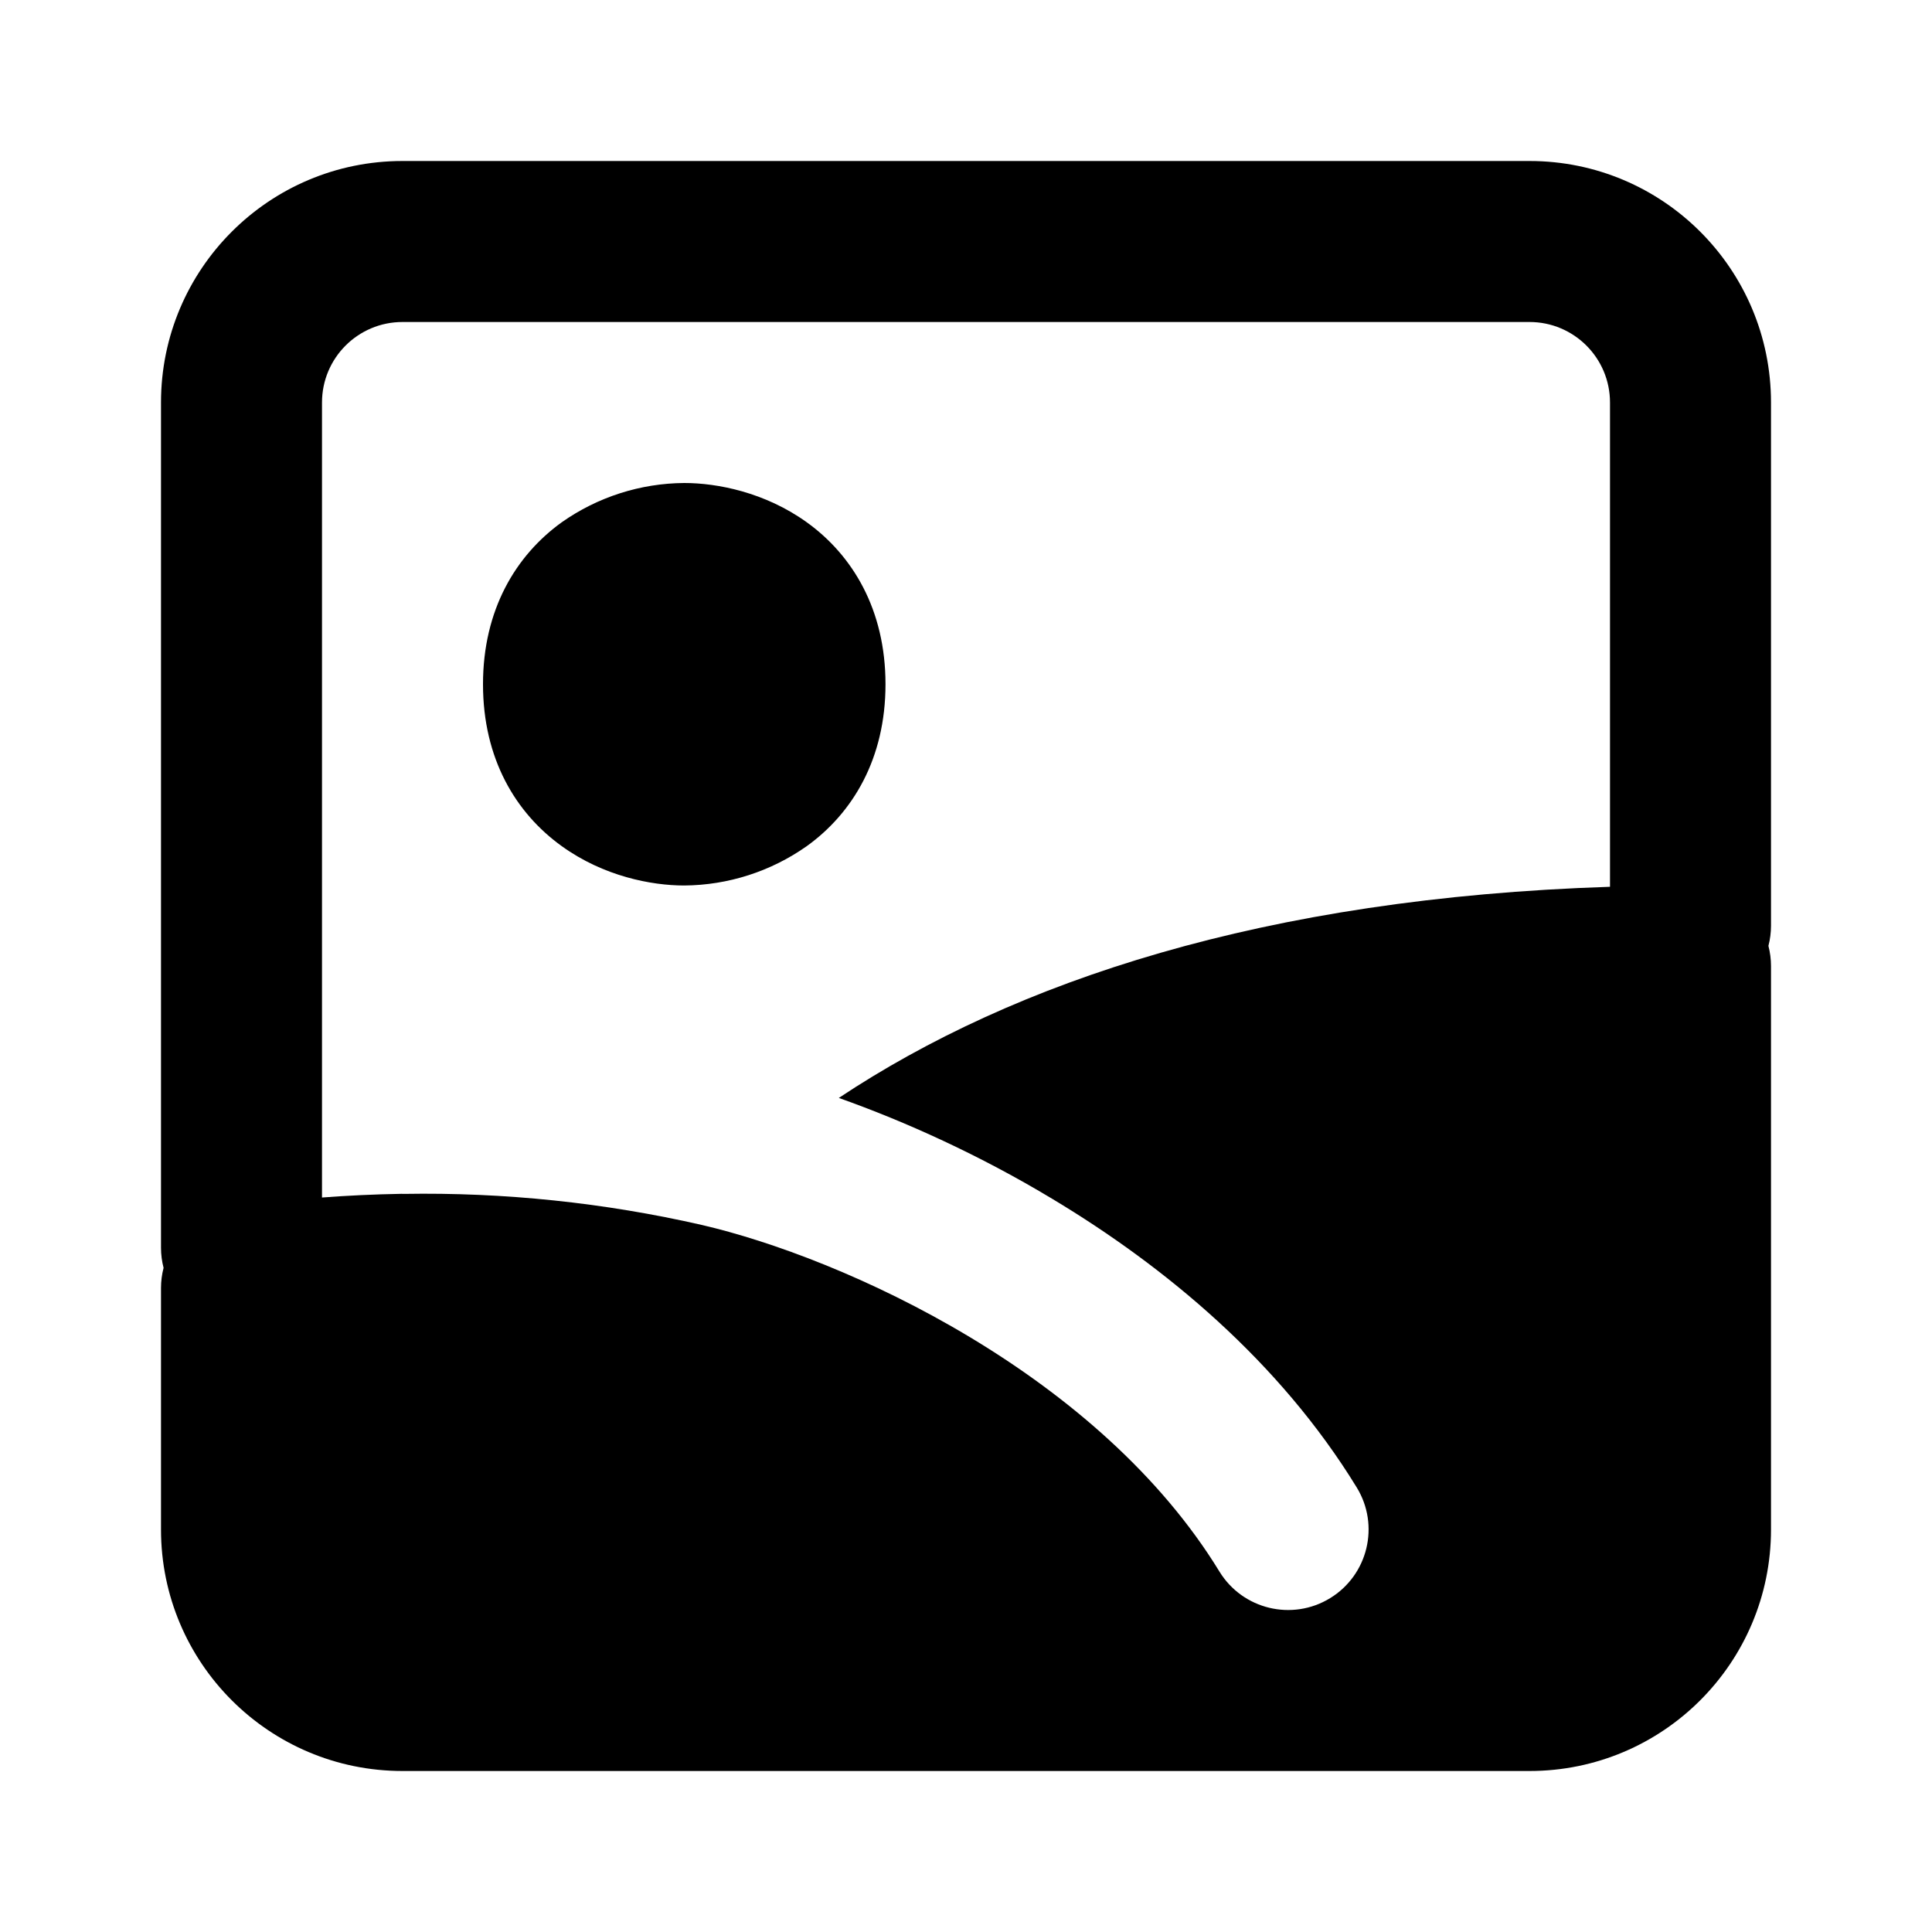
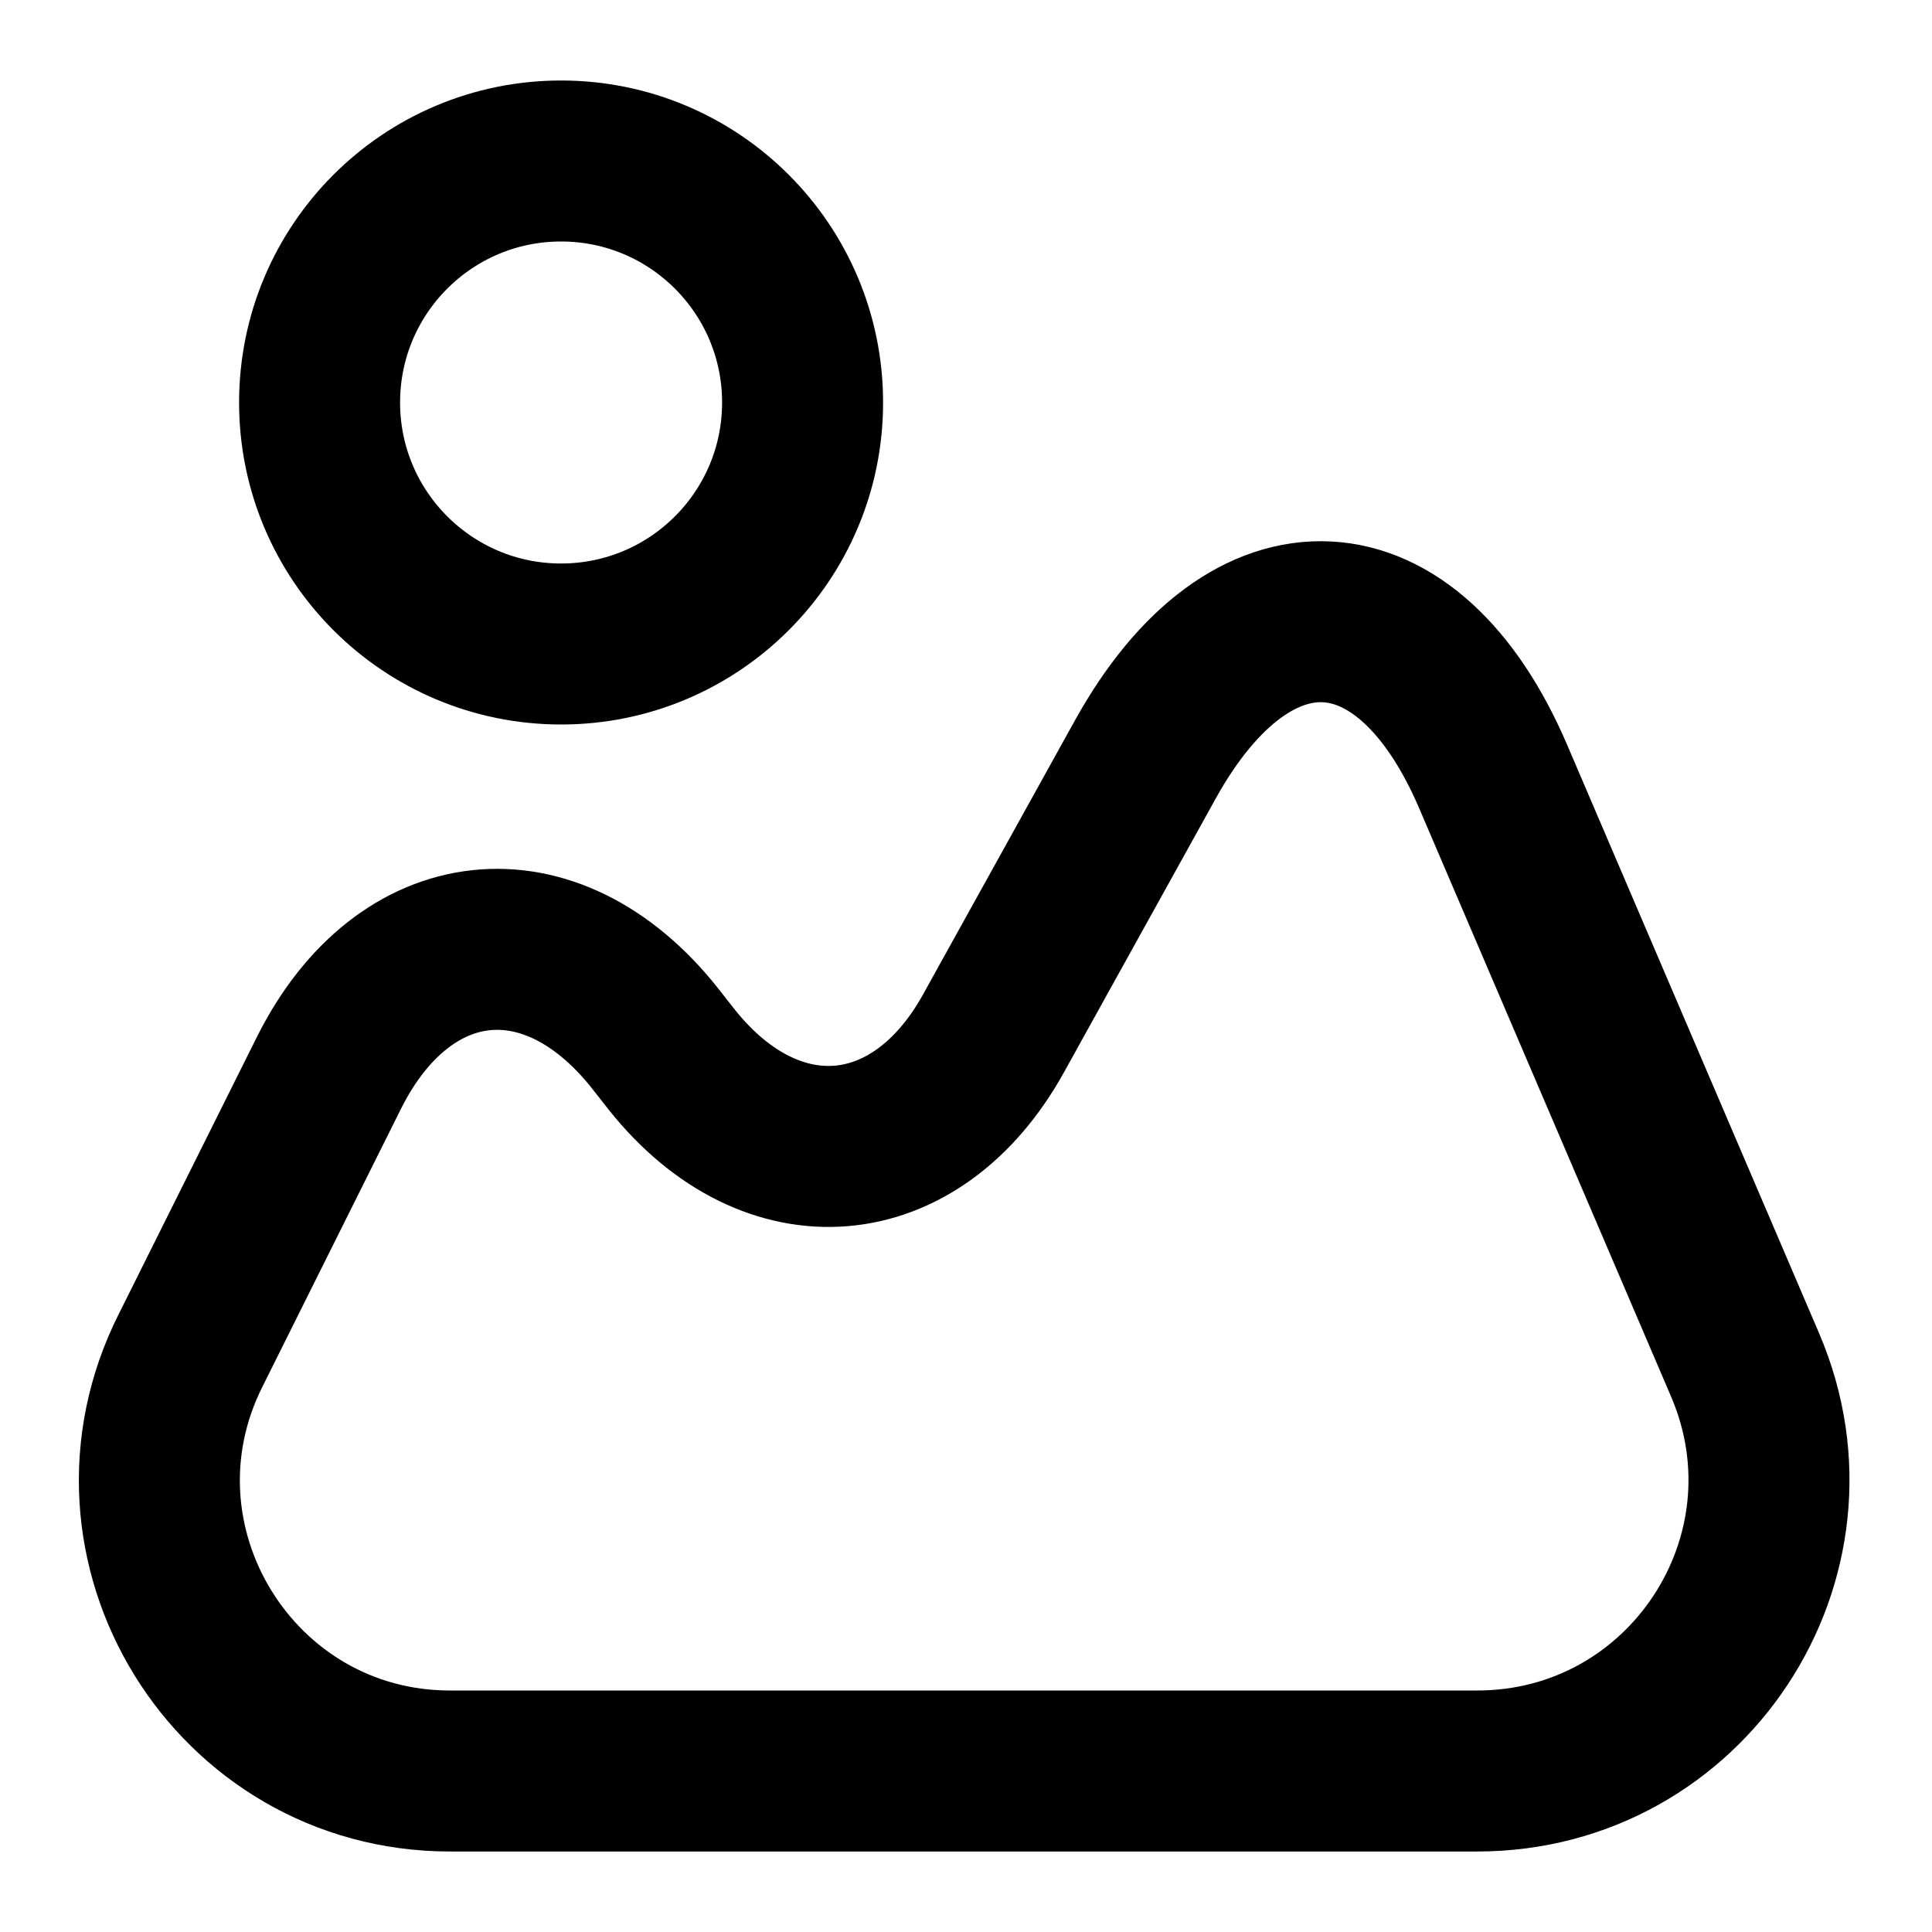
- <svg xmlns="http://www.w3.org/2000/svg" width="800px" height="800px" viewBox="0 0 24 24" fill="none">
-   <path fill="currentColor" fill-rule="evenodd" d="M2 5a3 3 0 0 1 3-3h14a3 3 0 0 1 3 3v6.5a1 1 0 0 1-.032.25A1 1 0 0 1 22 12v7a3 3 0 0 1-3 3H5a3 3 0 0 1-3-3v-3a1 1 0 0 1 .032-.25A1.002 1.002 0 0 1 2 15.5V5zm2.994 9.83c-.348.006-.68.022-.994.046V5a1 1 0 0 1 1-1h14a1 1 0 0 1 1 1v6.016c-4.297.139-7.4 1.174-9.58 2.623.826.293 1.75.71 2.656 1.256 1.399.84 2.821 2.02 3.778 3.583a1 1 0 1 1-1.706 1.044c-.736-1.203-1.878-2.178-3.102-2.913-1.222-.734-2.465-1.192-3.327-1.392a15.466 15.466 0 0 0-3.703-.386h-.022zm1.984-8.342A2.674 2.674 0 0 1 8.5 6c.41 0 1.003.115 1.522.488.57.41.978 1.086.978 2.012 0 .926-.408 1.601-.978 2.011A2.674 2.674 0 0 1 8.5 11c-.41 0-1.003-.115-1.522-.489C6.408 10.101 6 9.427 6 8.5c0-.926.408-1.601.978-2.012z" clip-rule="evenodd" />
+ <svg xmlns="http://www.w3.org/2000/svg" viewBox="0 0 24 24" fill="none">
+   <path d="M21.68 16.96L18.55 9.65C17.49 7.17 15.54 7.07 14.23 9.43L12.34 12.84C11.38 14.57 9.59 14.72 8.35 13.17L8.13 12.89C6.84 11.27 5.02 11.47 4.09 13.32L2.37 16.77C1.16 19.17 2.91 22 5.59 22H18.35C20.95 22 22.7 19.35 21.68 16.96Z" stroke="currentColor" stroke-width="2" stroke-linecap="round" stroke-linejoin="round" />
+   <path d="M6.97 8C8.627 8 9.97 6.657 9.97 5C9.97 3.343 8.627 2 6.97 2C5.313 2 3.97 3.343 3.97 5C3.97 6.657 5.313 8 6.97 8Z" stroke="currentColor" stroke-width="2" stroke-linecap="round" stroke-linejoin="round" />
</svg>
